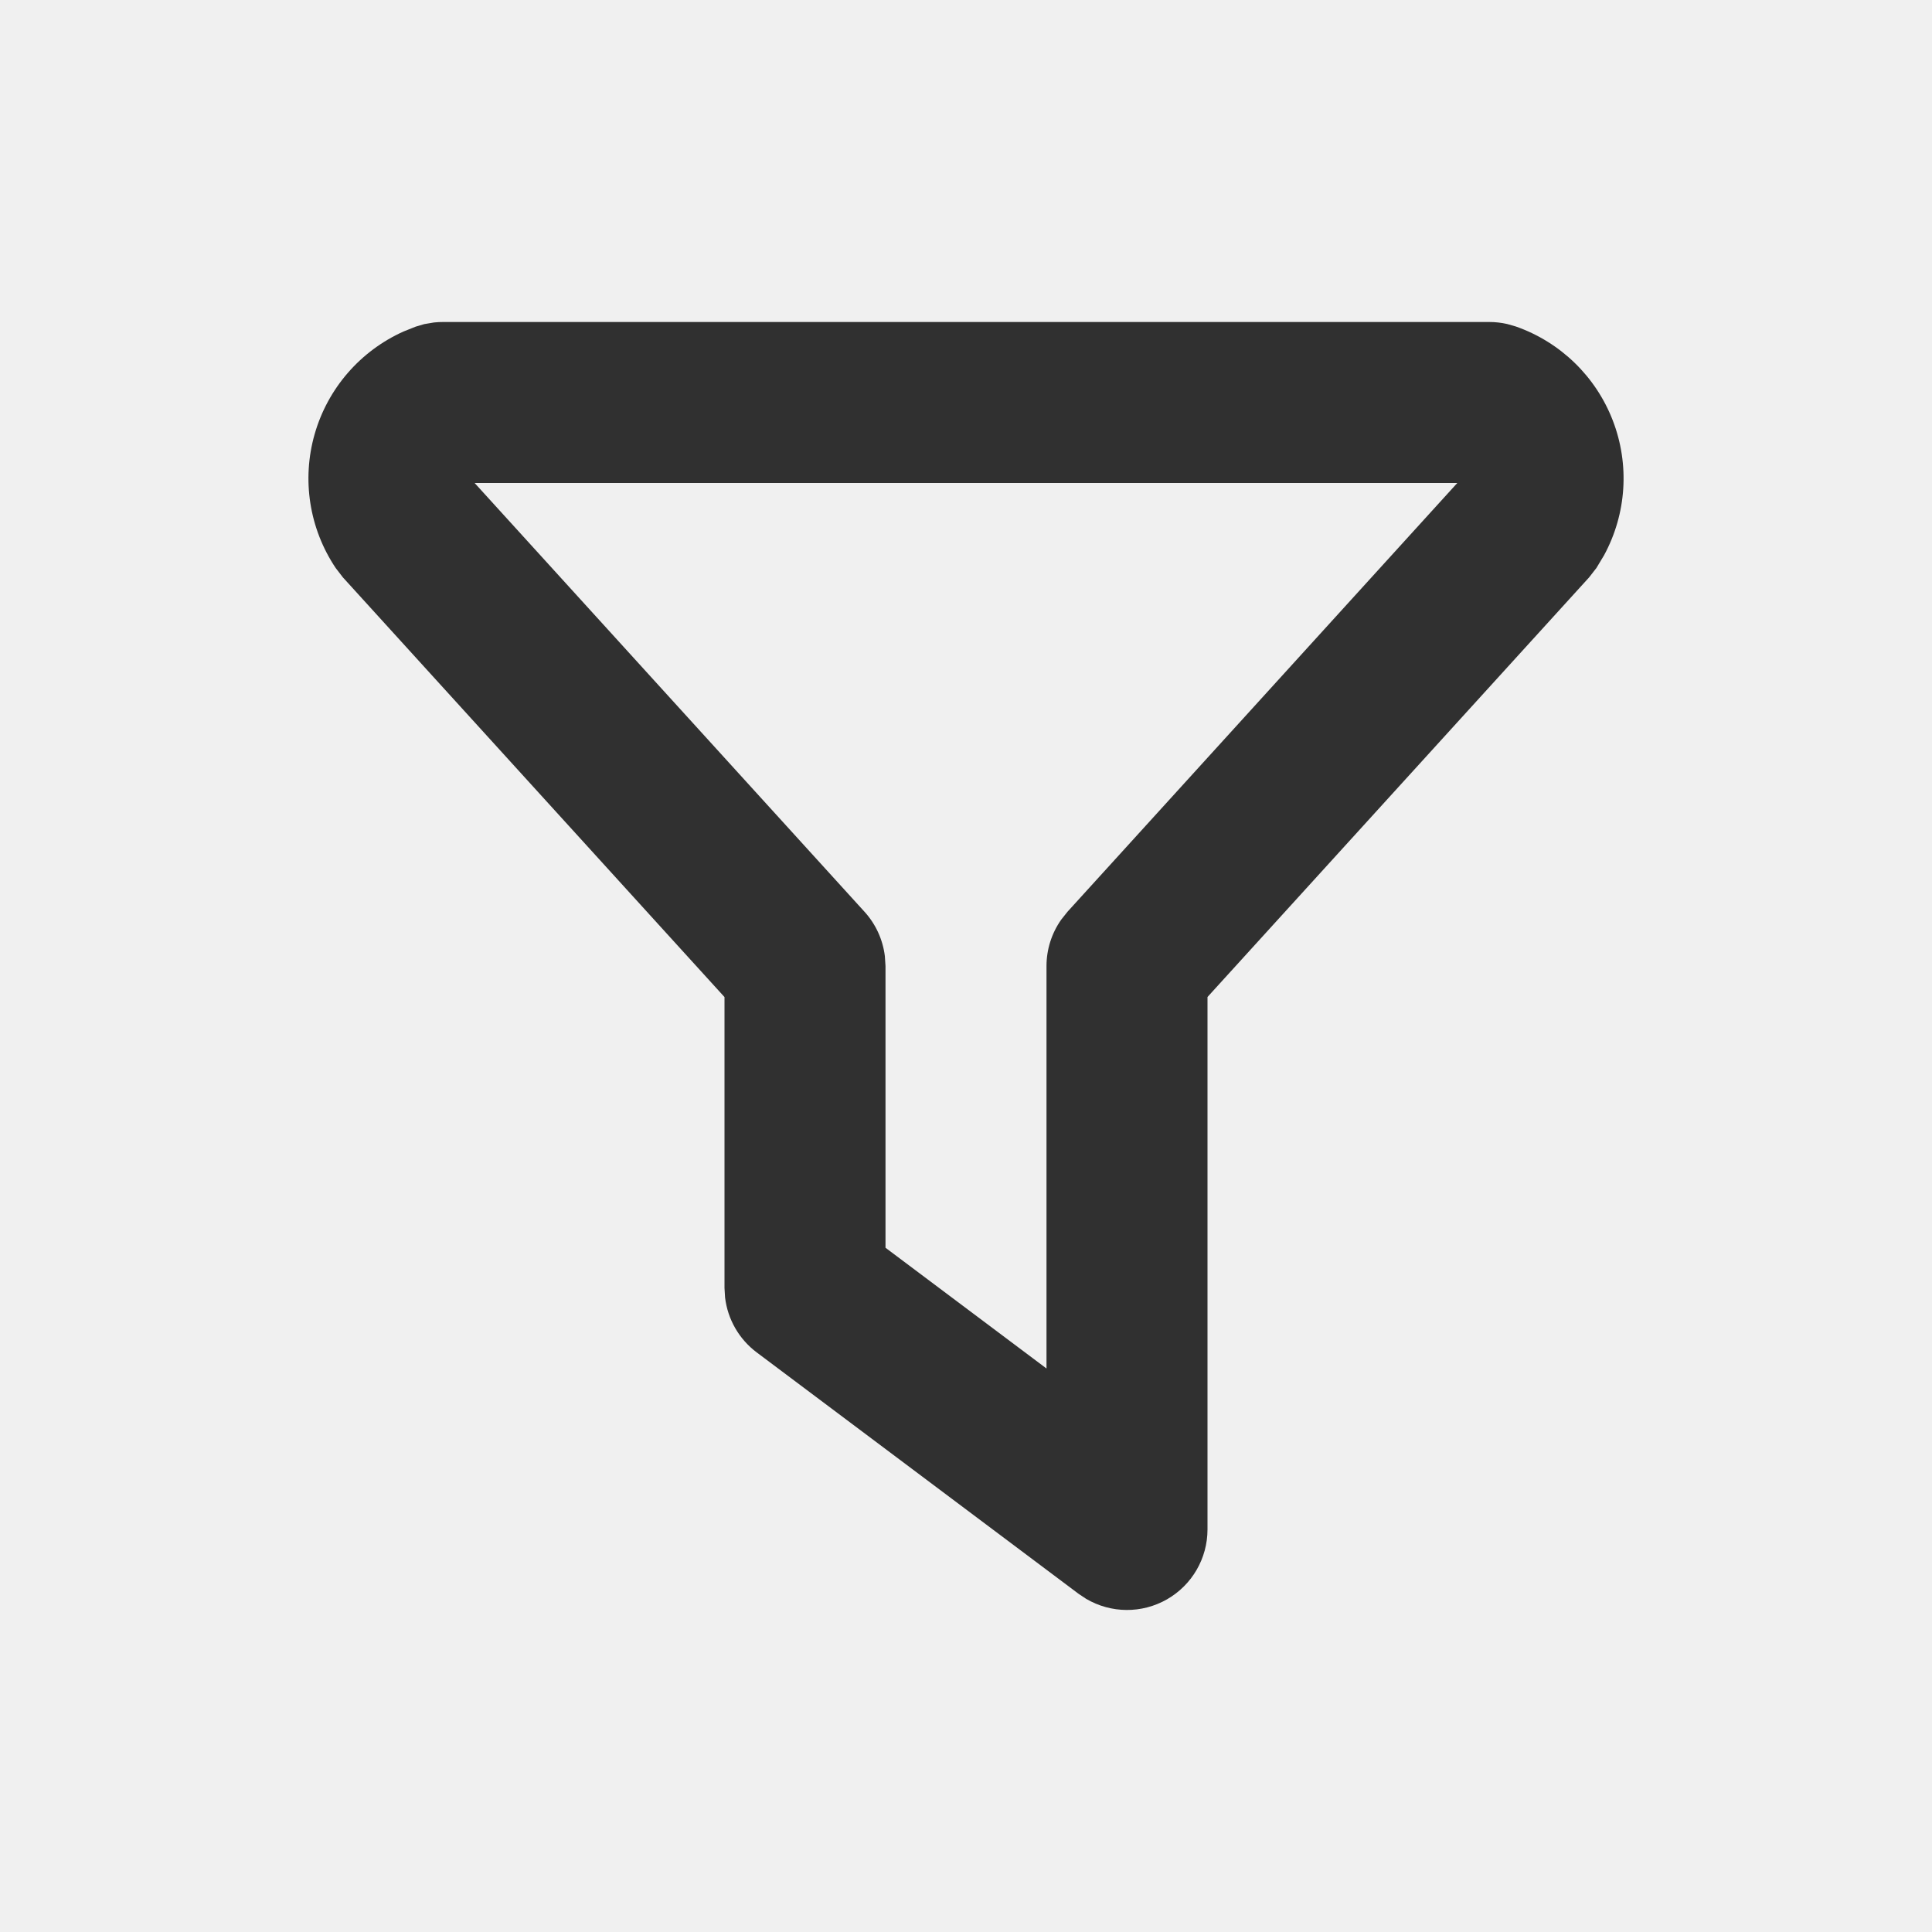
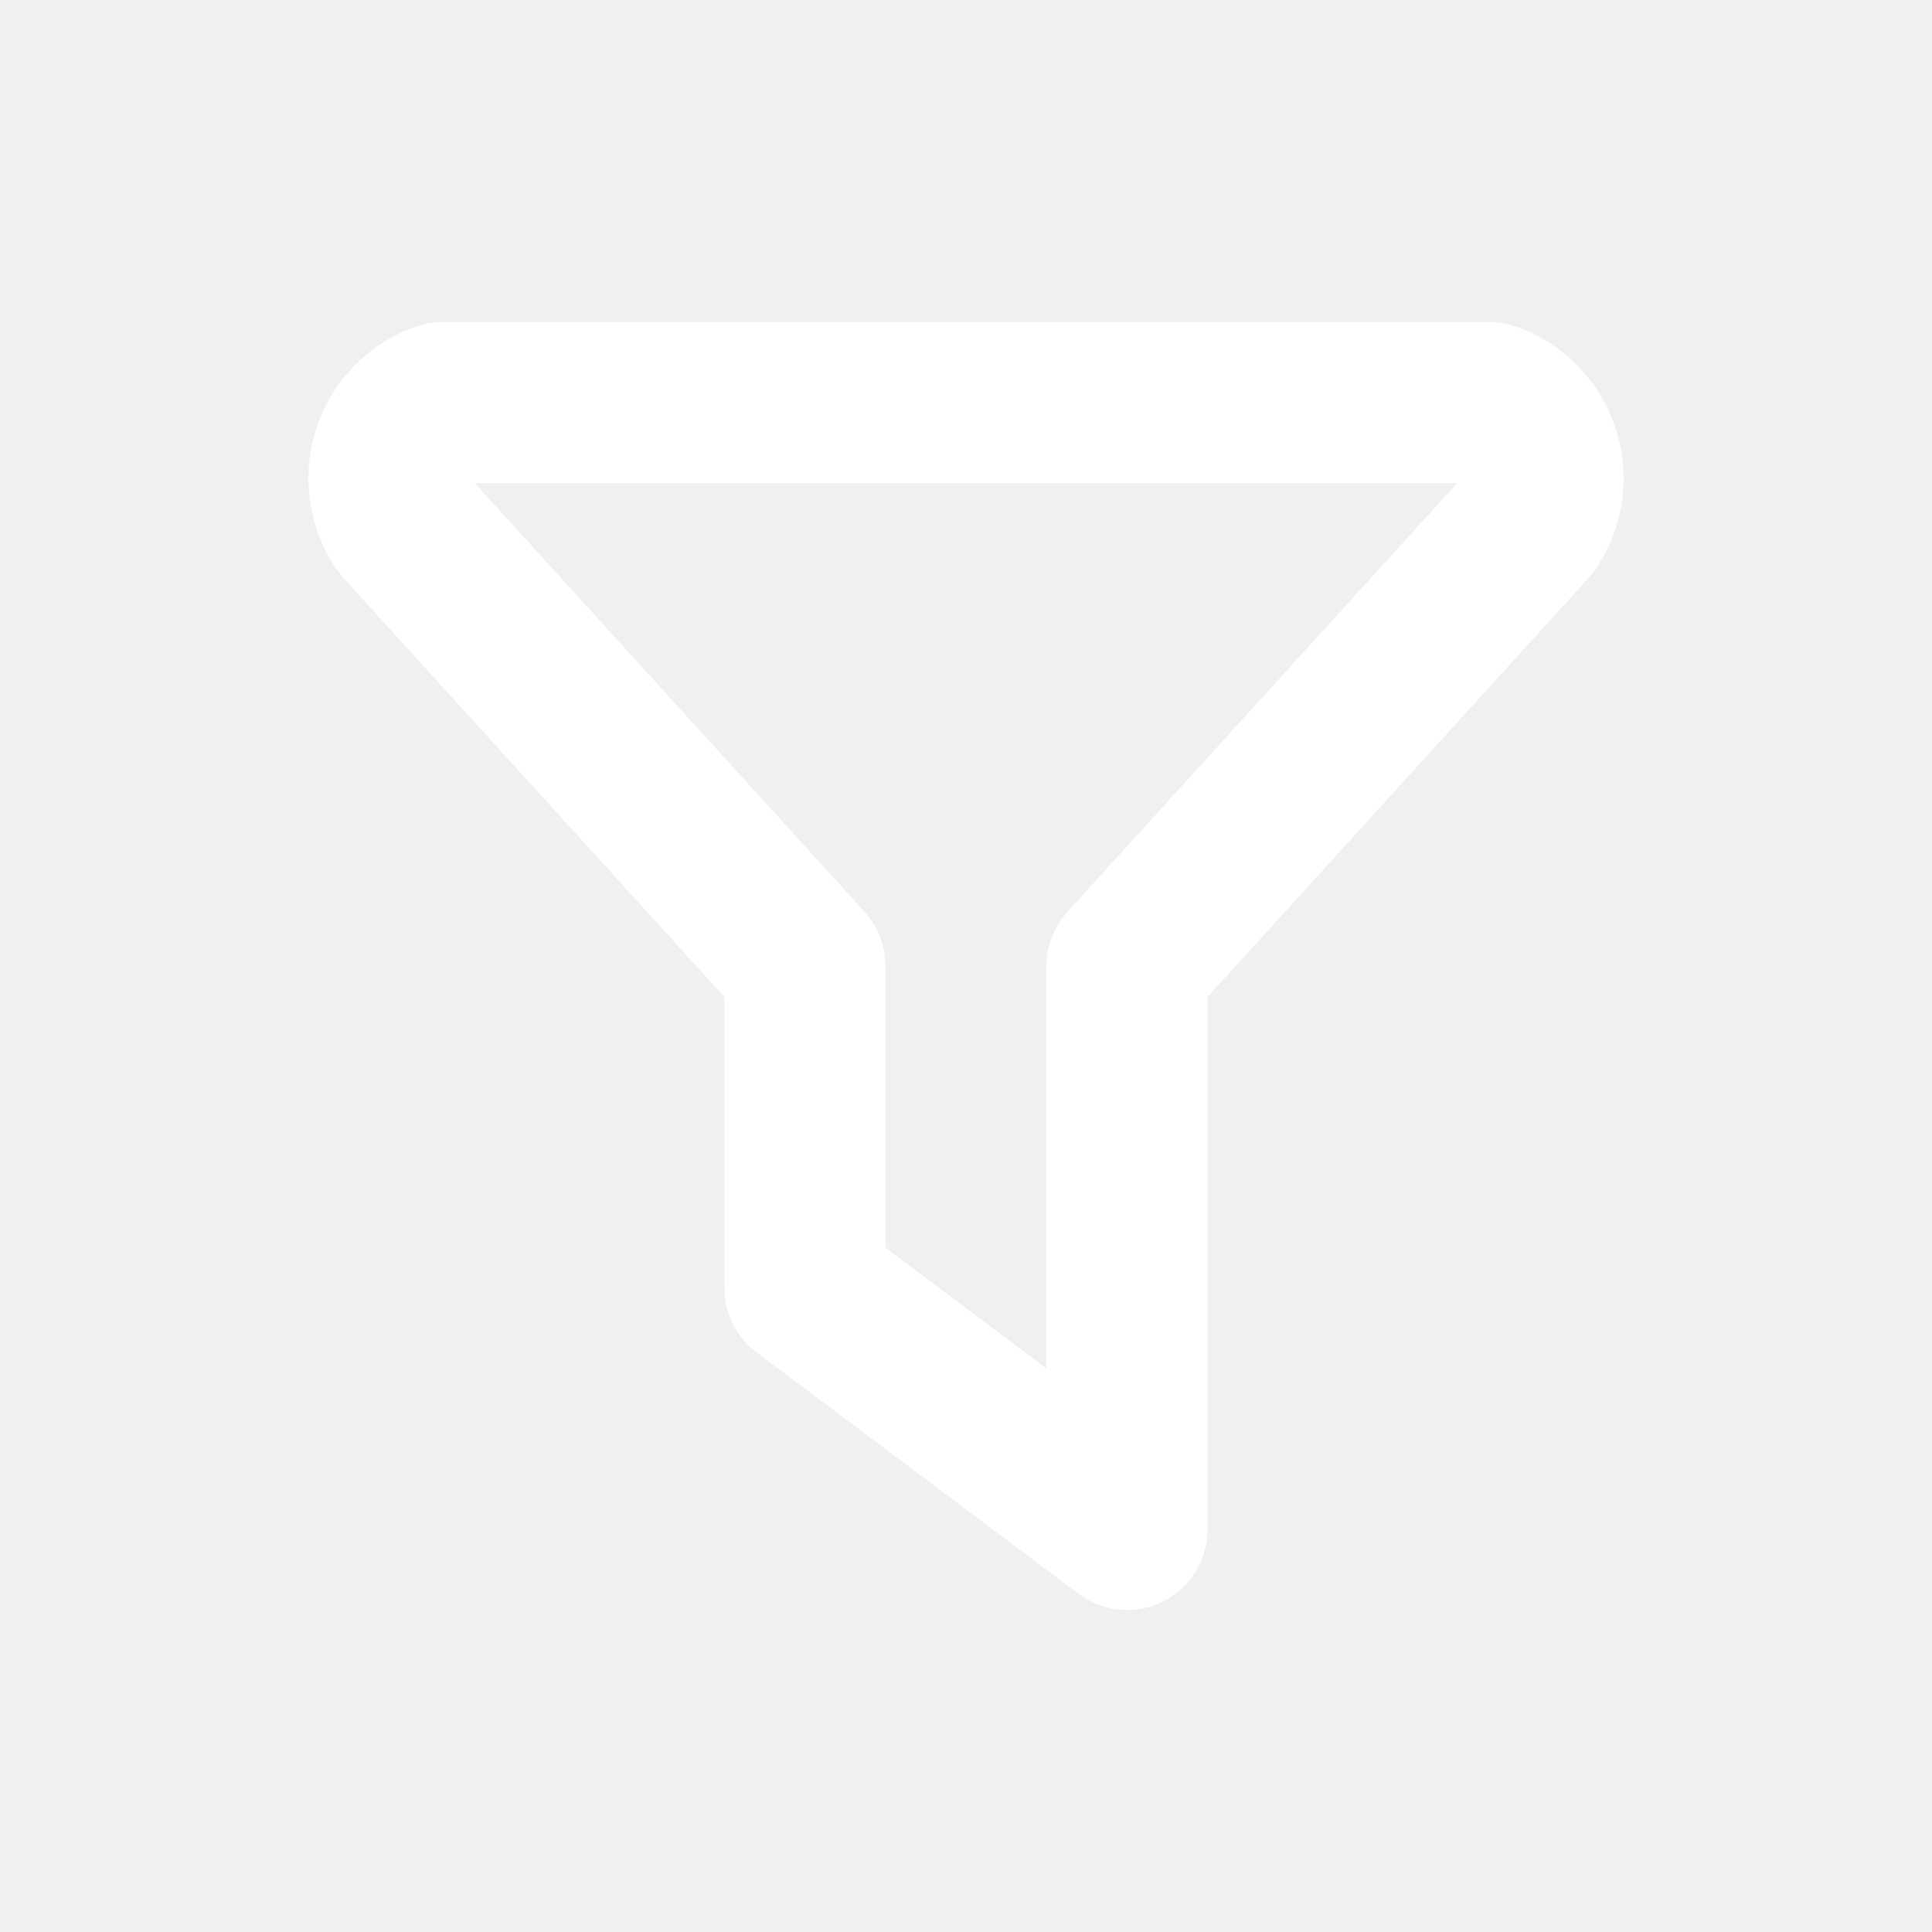
<svg xmlns="http://www.w3.org/2000/svg" viewBox="0 0 1024 1024" version="1.1">
-   <path d="M234.965 170.667H789.333a42.667 42.667 0 0 1 9.515 1.067l4.608 1.323a85.333 85.333 0 0 1 46.72 121.259l-4.053 6.741-3.883 4.992L640 528.427V810.667a42.667 42.667 0 0 1-64.341 36.736L571.733 844.8l-170.667-128a42.667 42.667 0 0 1-16.768-29.141L384 682.667v-154.197L181.76 306.048l-3.84-4.992a85.333 85.333 0 0 1 35.968-125.355l6.4-2.56 4.608-1.365 5.077-0.853A42.112 42.112 0 0 1 234.965 170.667z m537.429 85.333H251.563l206.677 227.285a42.667 42.667 0 0 1 10.752 23.467L469.333 512v149.333l85.333 64v-213.333a42.667 42.667 0 0 1 7.808-24.576l3.285-4.139L772.395 256z" fill="#303030" />
+   <path d="M234.965 170.667H789.333a42.667 42.667 0 0 1 9.515 1.067l4.608 1.323a85.333 85.333 0 0 1 46.72 121.259l-4.053 6.741-3.883 4.992L640 528.427V810.667a42.667 42.667 0 0 1-64.341 36.736L571.733 844.8l-170.667-128a42.667 42.667 0 0 1-16.768-29.141L384 682.667v-154.197L181.76 306.048l-3.84-4.992a85.333 85.333 0 0 1 35.968-125.355l6.4-2.56 4.608-1.365 5.077-0.853A42.112 42.112 0 0 1 234.965 170.667z m537.429 85.333H251.563l206.677 227.285a42.667 42.667 0 0 1 10.752 23.467L469.333 512v149.333l85.333 64v-213.333a42.667 42.667 0 0 1 7.808-24.576l3.285-4.139L772.395 256z" fill="#fff" />
</svg>
